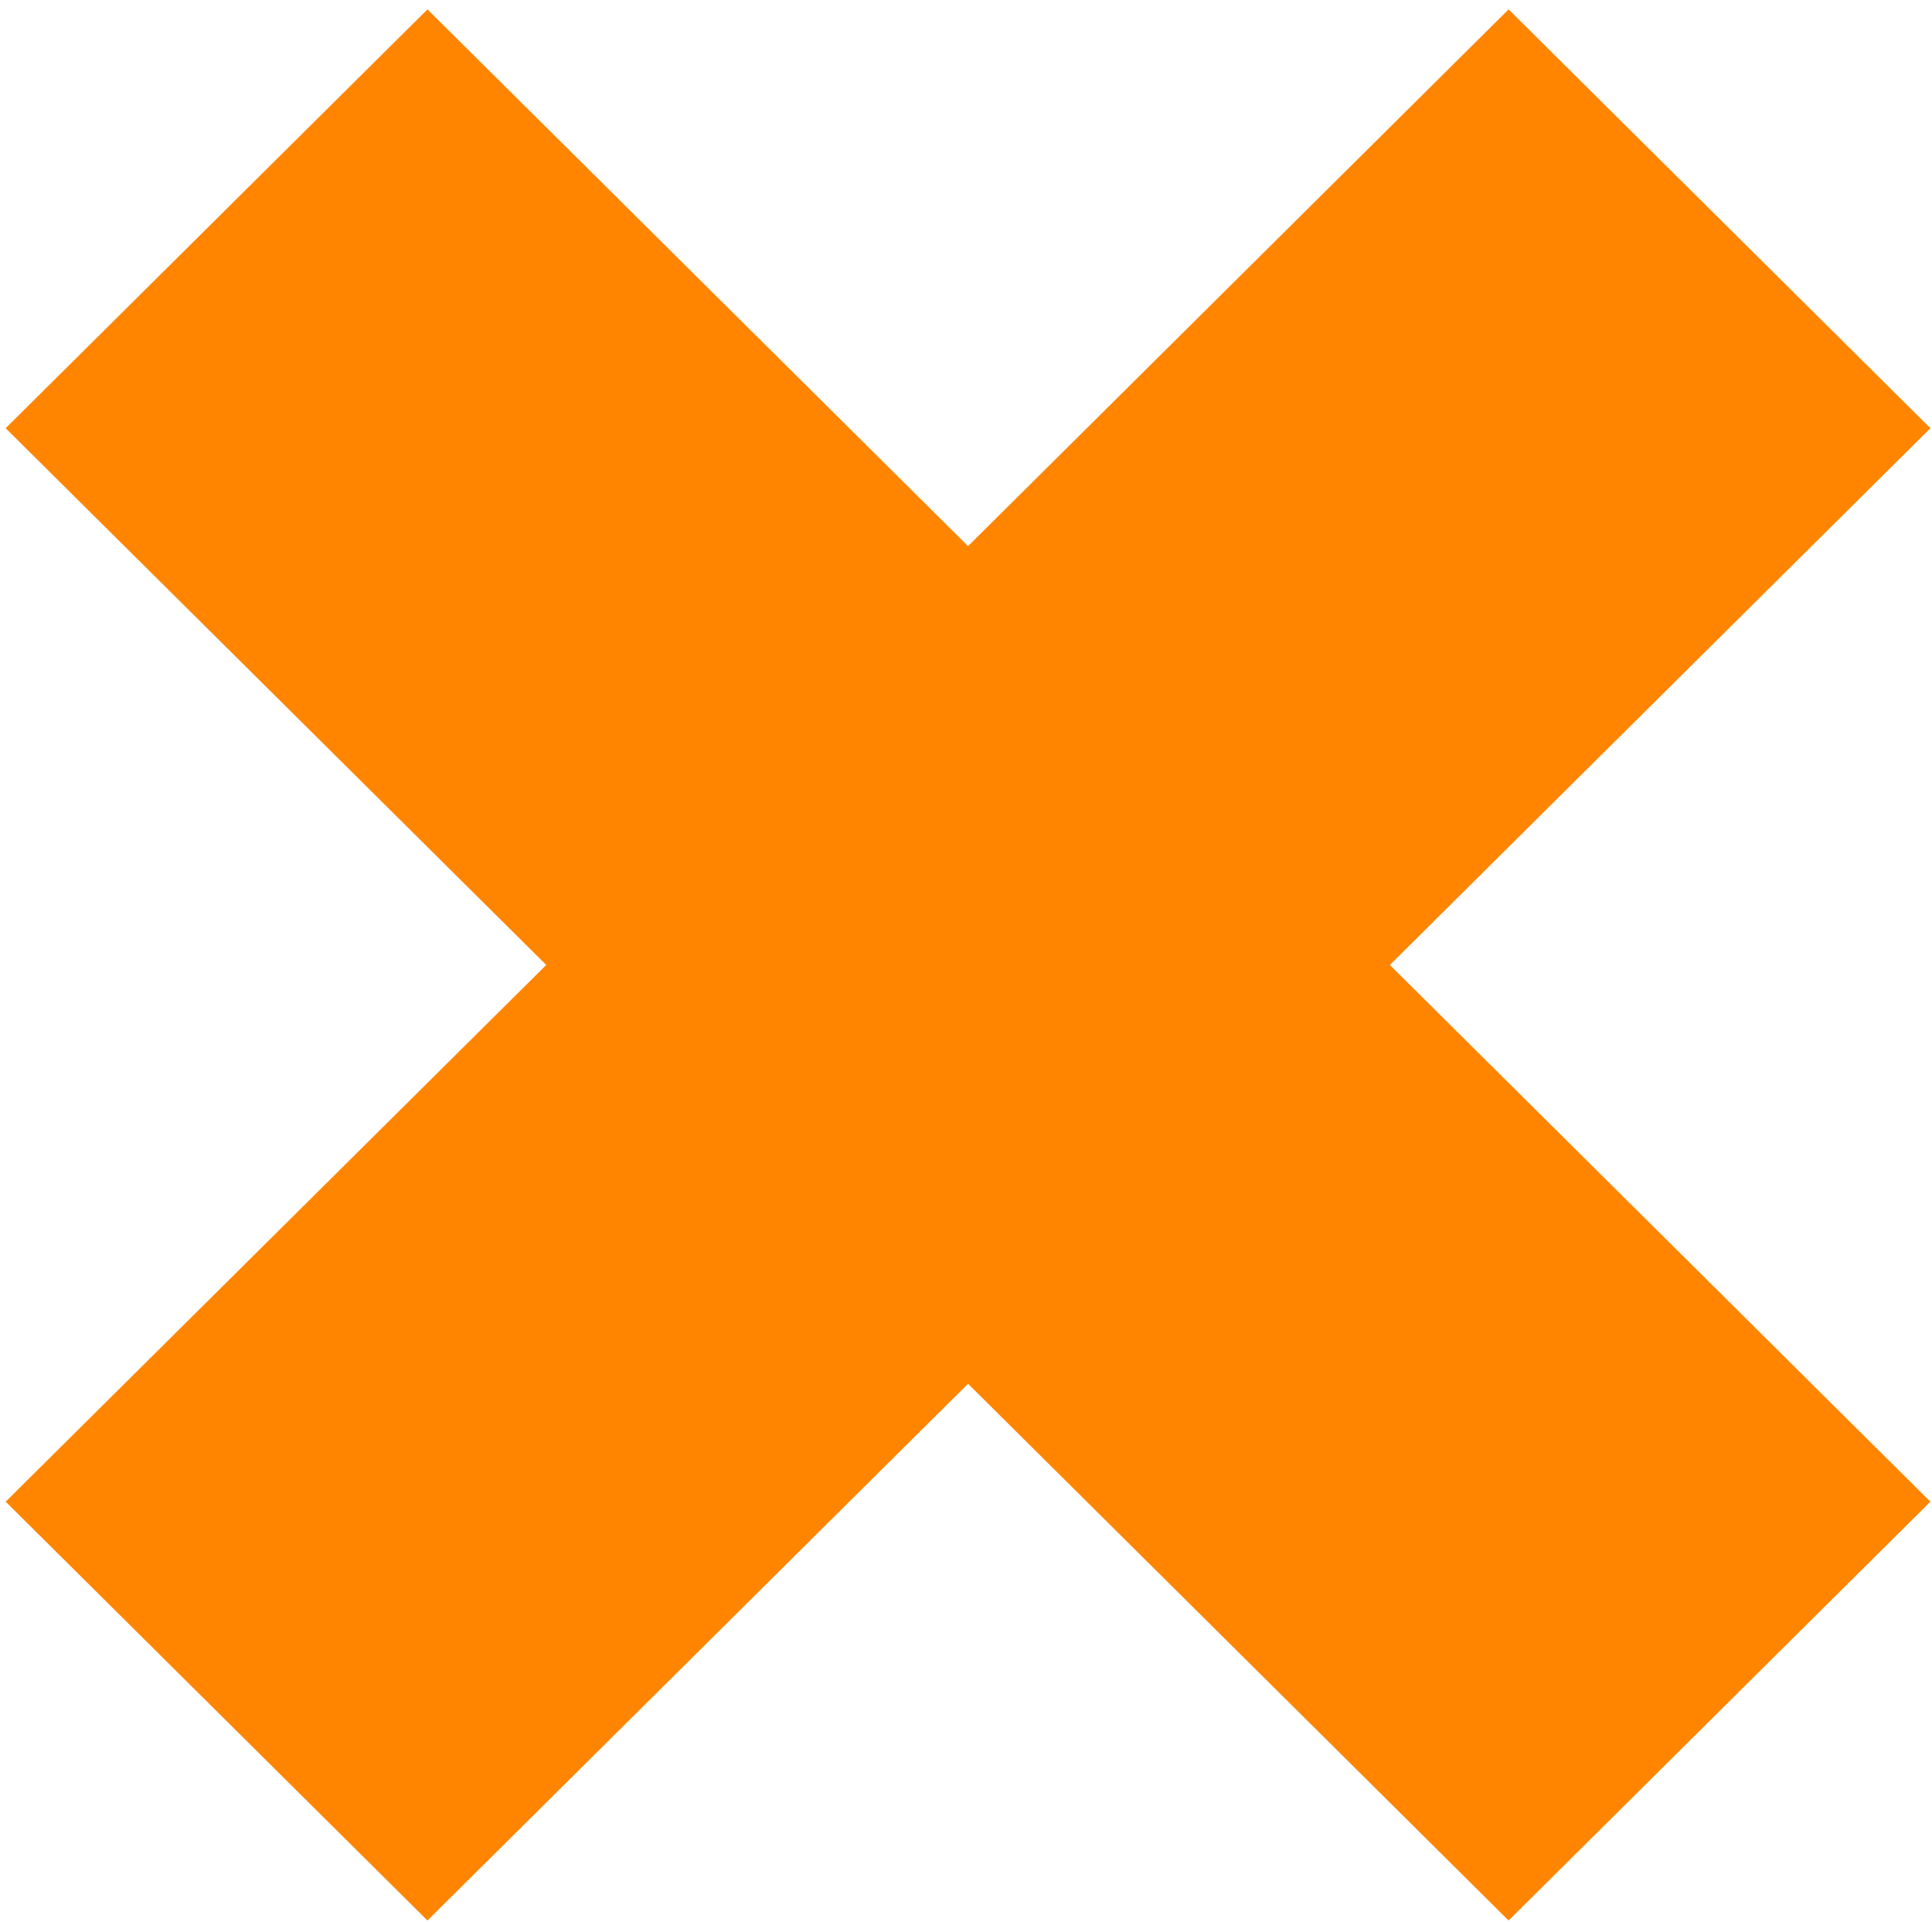
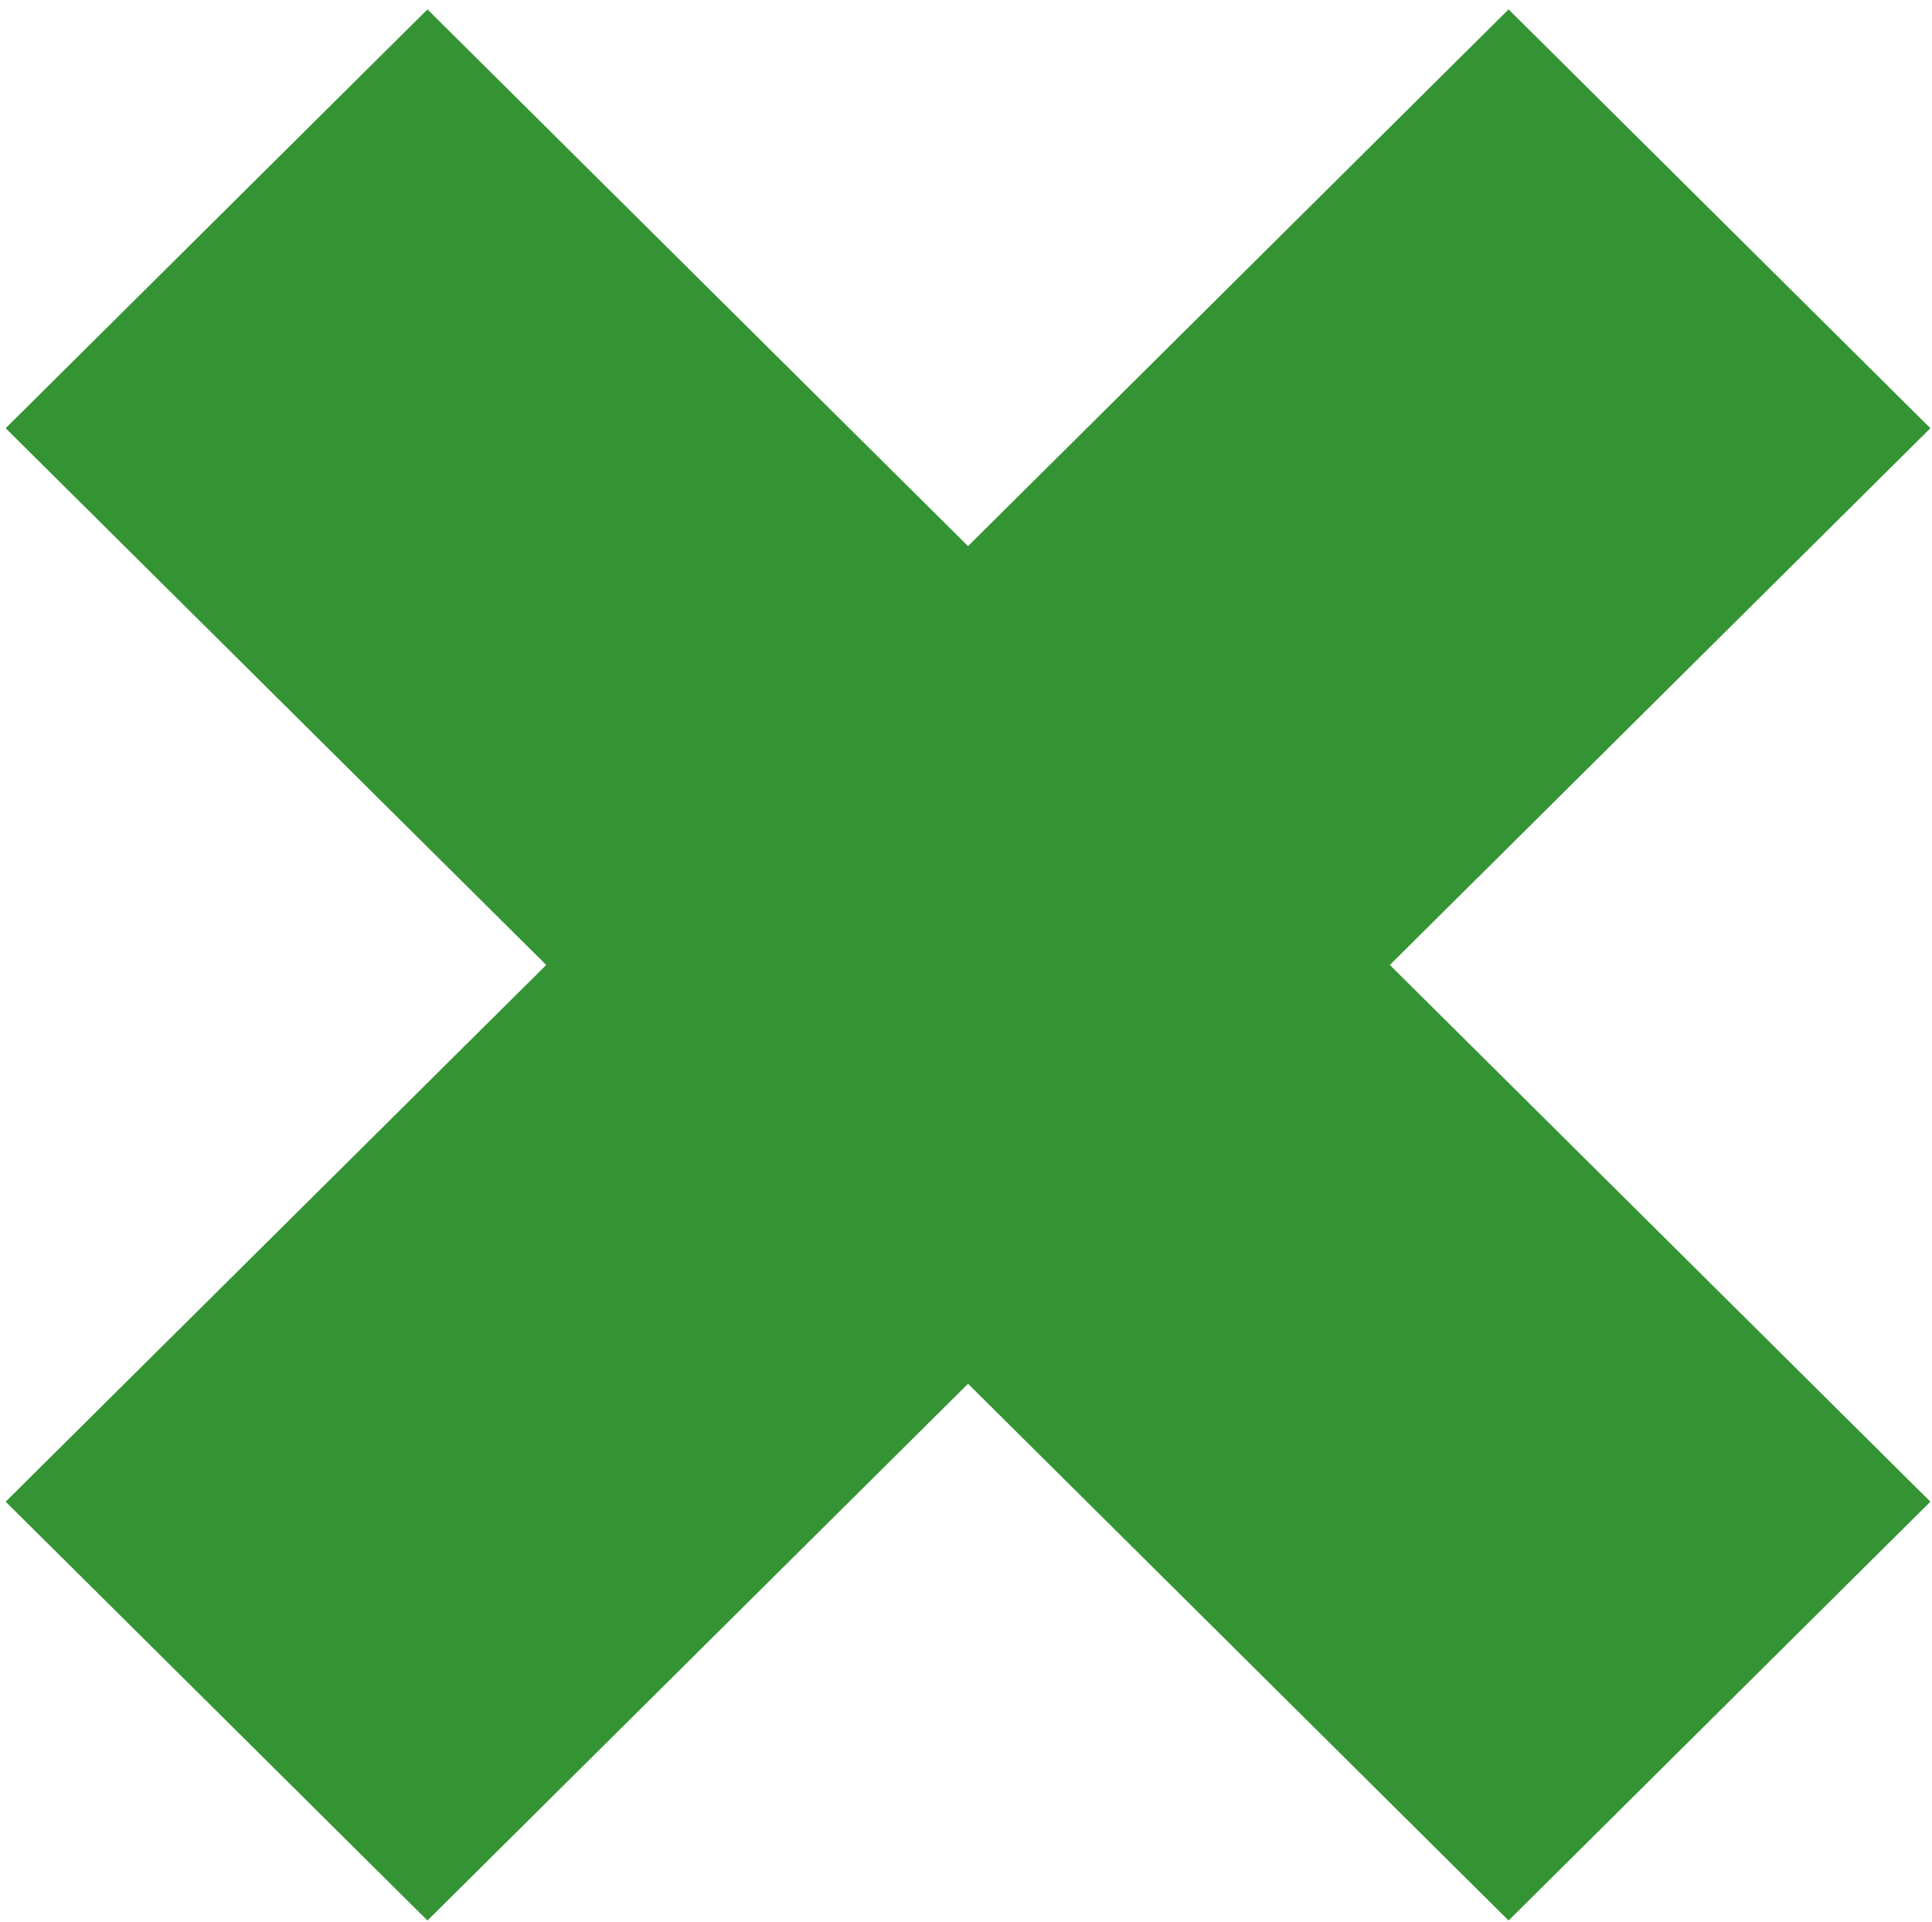
<svg xmlns="http://www.w3.org/2000/svg" width="191" height="190" viewBox="0 0 191 190" fill="none">
-   <path d="M190.841 42.333L149.141 0.929L95.701 53.99L42.26 0.929L0.56 42.333L54.001 95.394L0.56 148.456L42.26 189.86L95.701 136.799L149.141 189.86L190.841 148.456L137.401 95.394L190.841 42.333Z" fill="#FF8500" />
+   <path d="M190.841 42.333L149.141 0.929L95.701 53.99L42.26 0.929L0.56 42.333L54.001 95.394L0.56 148.456L42.26 189.86L95.701 136.799L149.141 189.86L190.841 148.456L137.401 95.394L190.841 42.333Z" fill="#349434" />
</svg>
